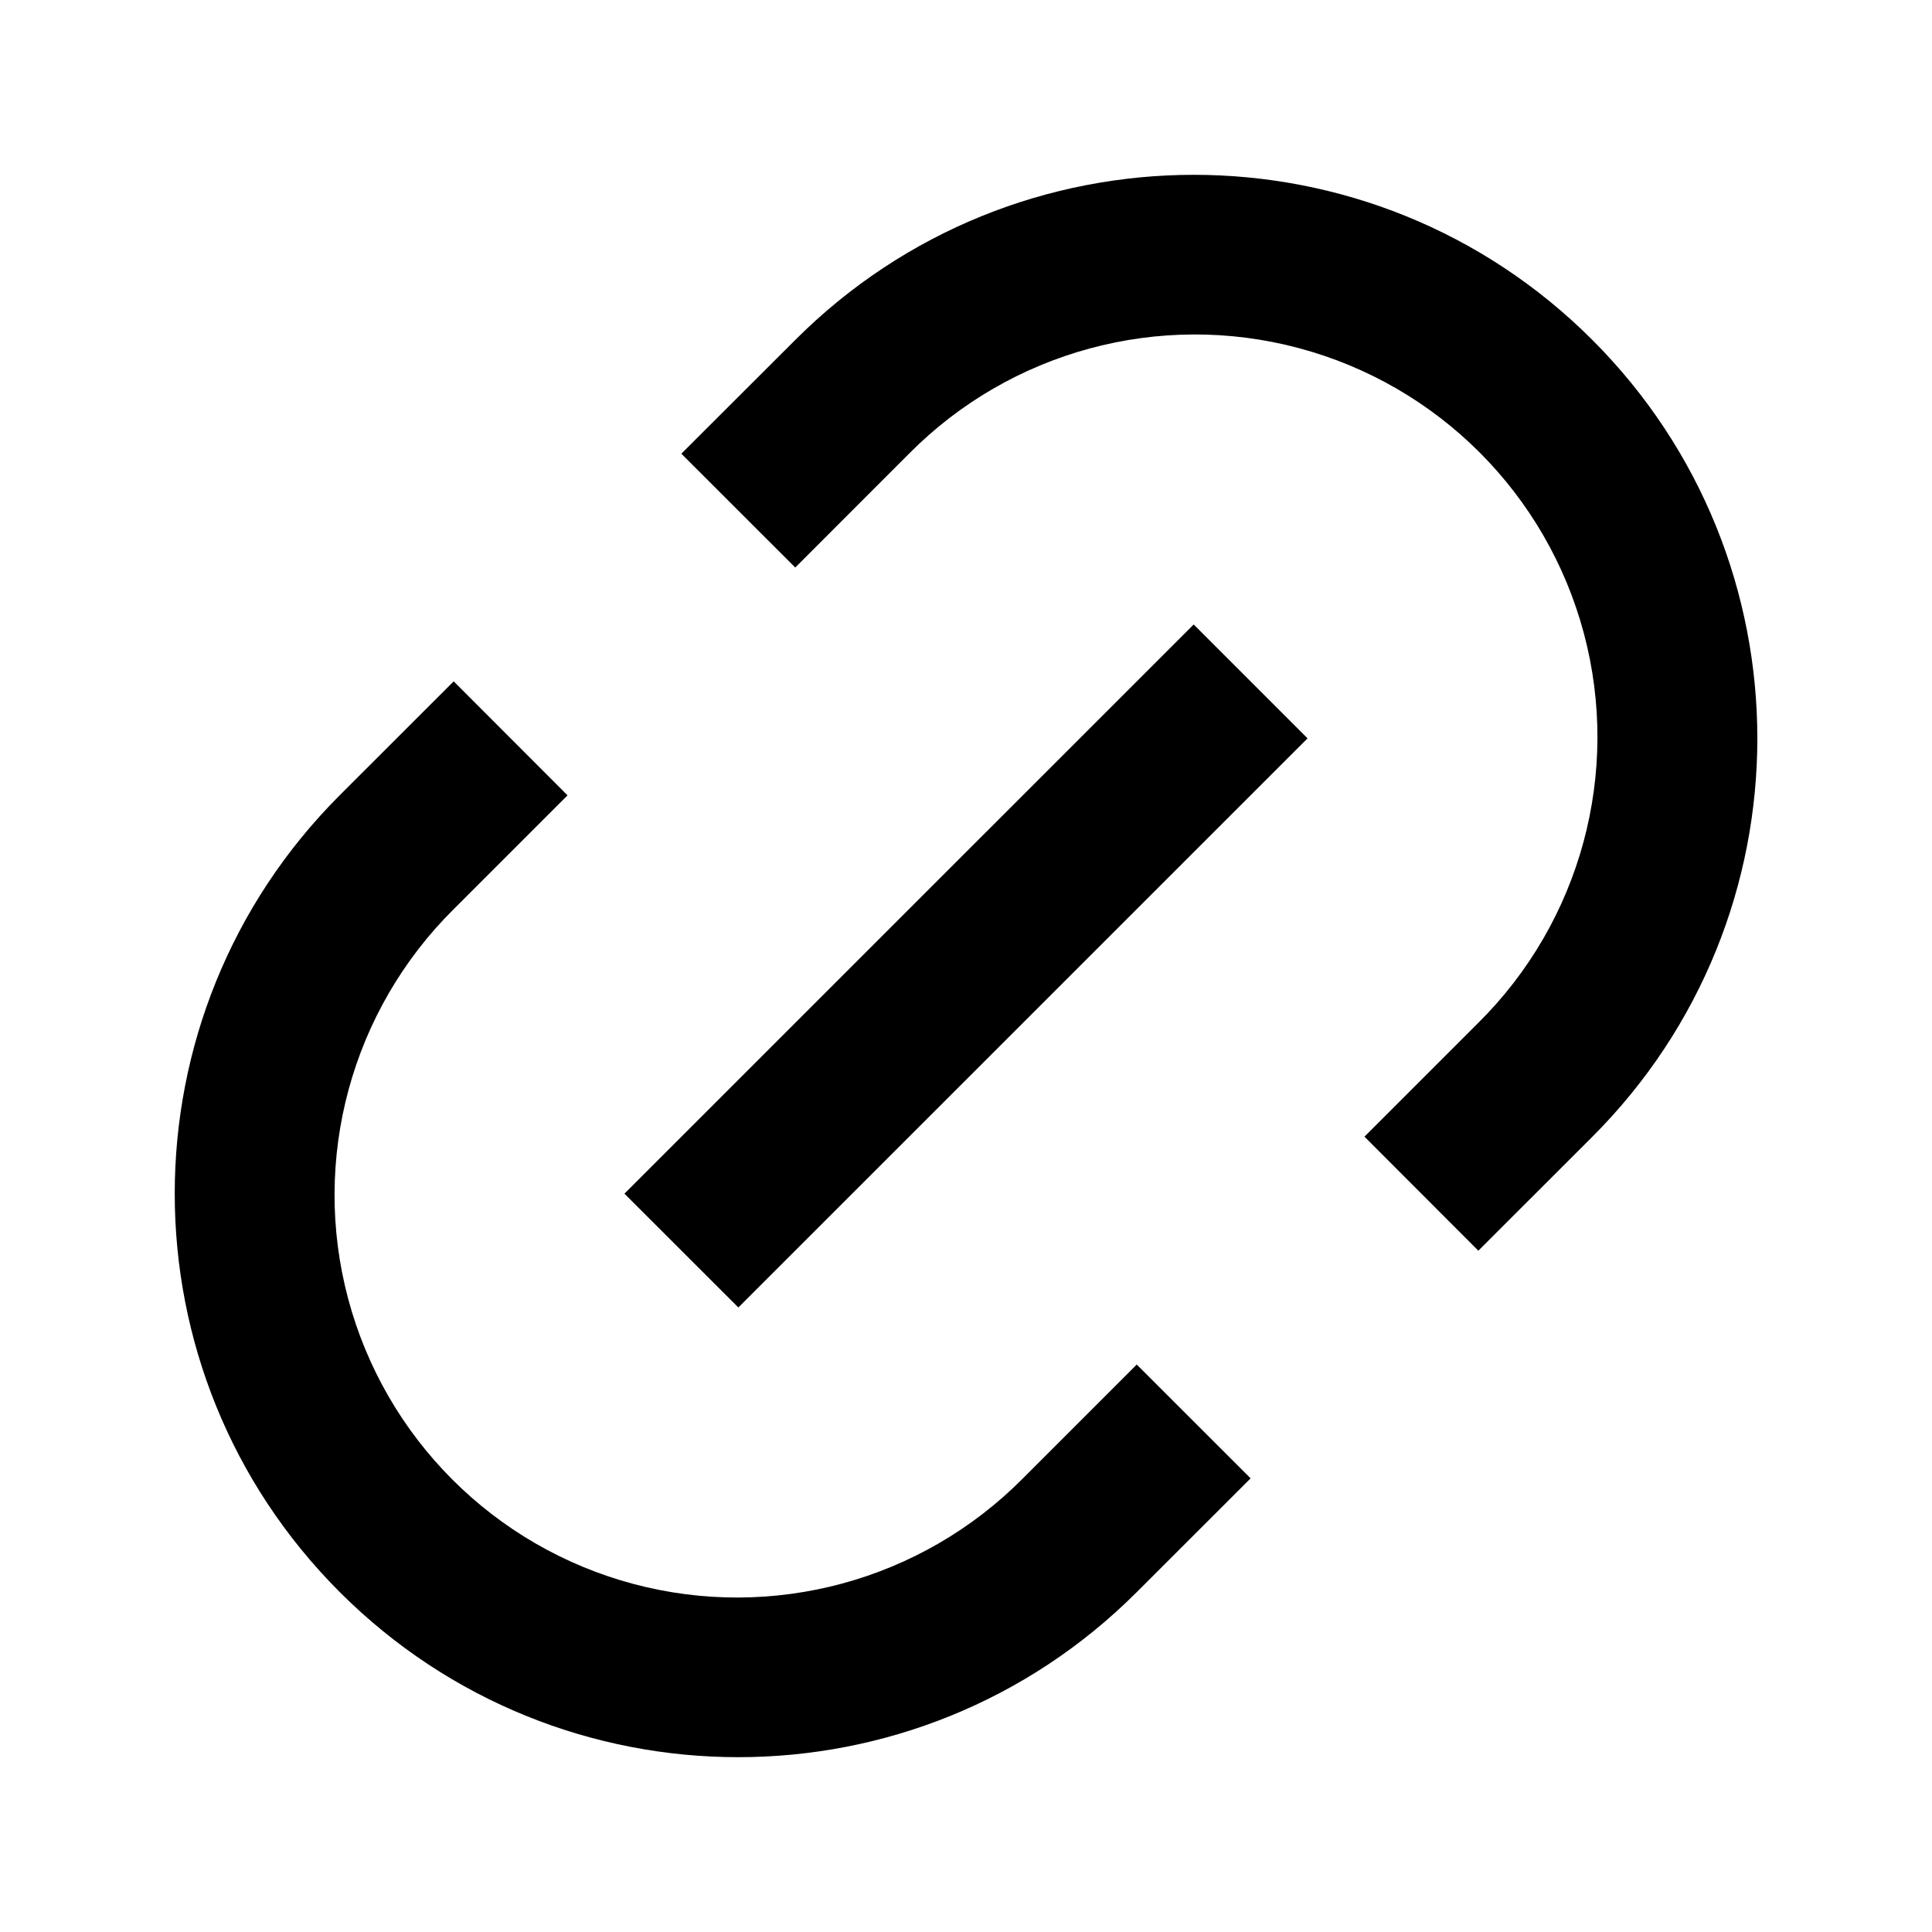
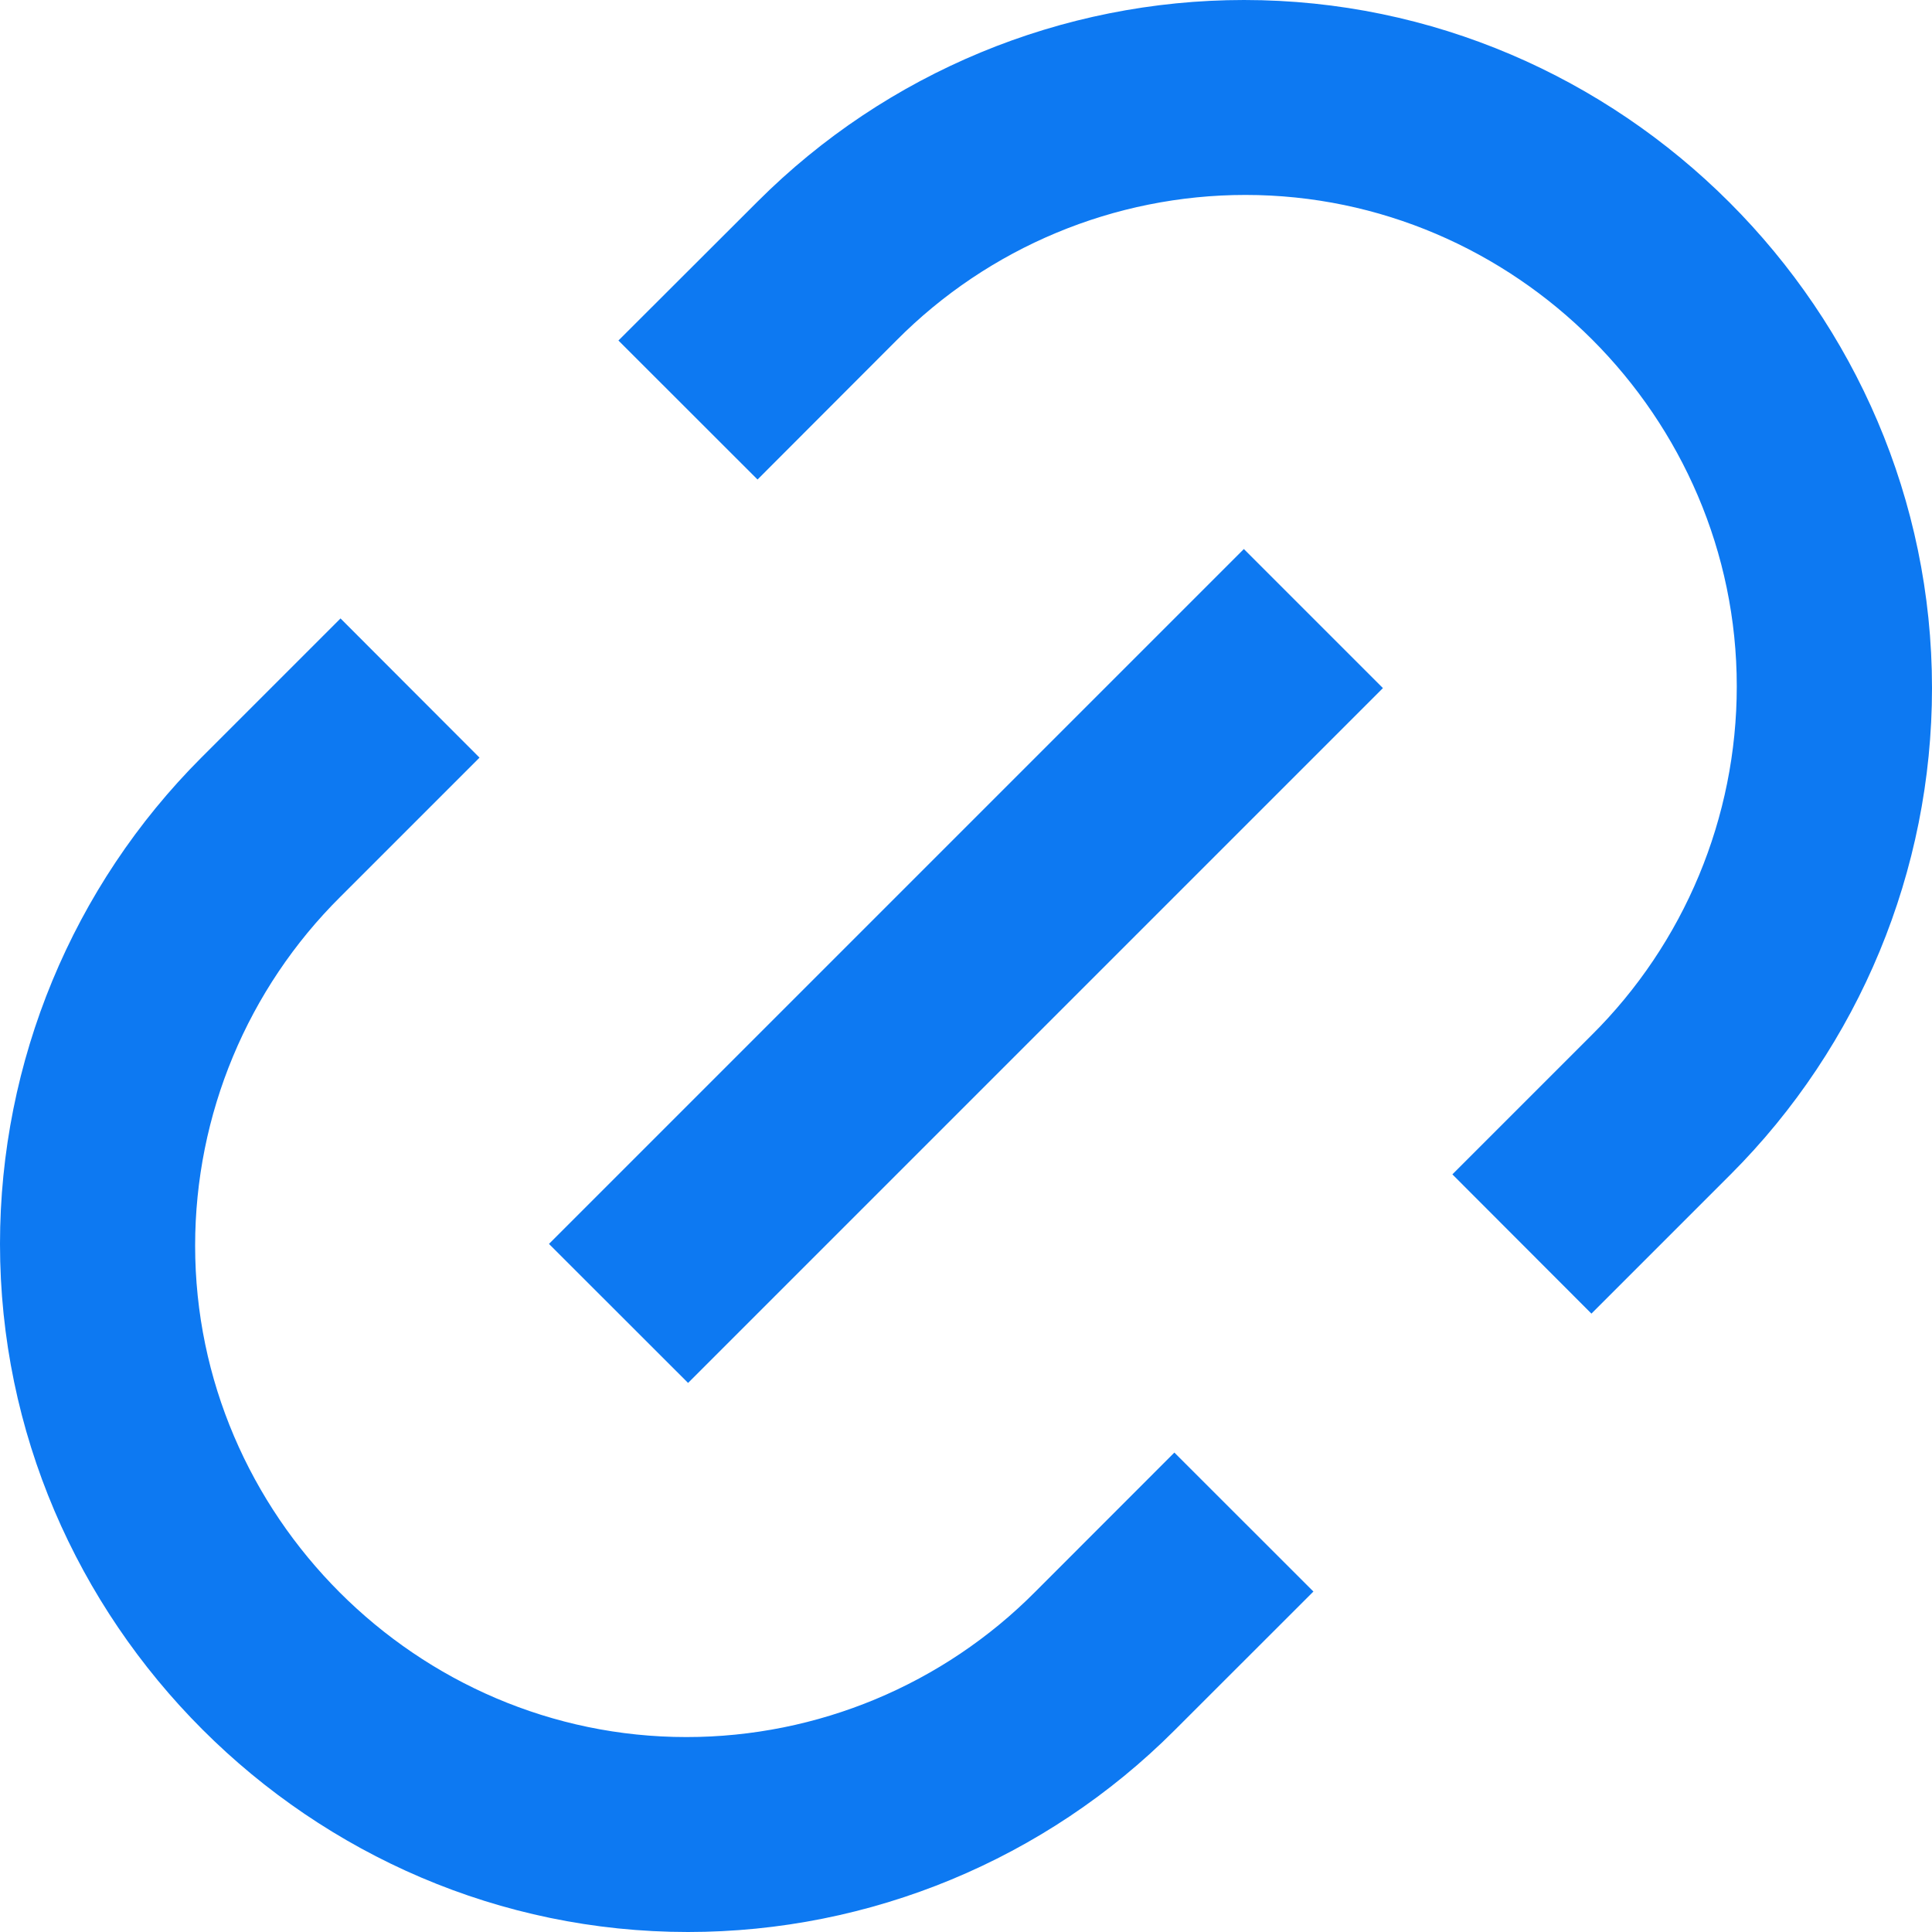
- <svg xmlns="http://www.w3.org/2000/svg" viewBox="0 0 24 24">
-   <path d="m0 0h24v24h-24z" fill="none" />
-   <path d="m18.364 15.536-1.414-1.416 1.414-1.414a5 5 0 1 0 -7.071-7.071l-1.414 1.415-1.415-1.414 1.416-1.414a7 7 0 0 1 9.9 9.9l-1.415 1.414zm-2.828 2.828-1.415 1.414a7 7 0 0 1 -9.9-9.9l1.415-1.414 1.414 1.416-1.414 1.414a5 5 0 1 0 7.071 7.071l1.414-1.414 1.415 1.414zm-.708-10.607 1.415 1.415-7.071 7.07-1.415-1.414 7.071-7.07z" />
+ <svg xmlns="http://www.w3.org/2000/svg" clip-rule="evenodd" fill-rule="evenodd" stroke-linejoin="round" stroke-miterlimit="2" viewBox="0 0 20 20">
+   <path d="m16.474 13.598-1.439-1.441 1.439-1.439c.963-.955 1.505-2.256 1.505-3.613 0-2.79-2.296-5.087-5.086-5.087-1.357 0-2.658.543-3.613 1.506l-1.438 1.44-1.44-1.439 1.441-1.439c1.335-1.335 3.147-2.086 5.035-2.086 3.907 0 7.122 3.215 7.122 7.123 0 1.888-.751 3.701-2.086 5.036l-1.439 1.439zm-2.877 2.877-1.44 1.439c-1.335 1.335-3.147 2.086-5.035 2.086-3.907 0-7.122-3.215-7.122-7.123 0-1.888.751-3.701 2.086-5.036l1.439-1.439 1.439 1.441-1.439 1.439c-.963.955-1.505 2.256-1.505 3.613 0 2.79 2.296 5.087 5.086 5.087 1.357 0 2.658-.543 3.613-1.506l1.438-1.439 1.44 1.439zm-.721-10.792 1.44 1.44-7.193 7.193-1.44-1.439 7.193-7.193z" fill="#0d79f2" fill-rule="nonzero" />
</svg>
